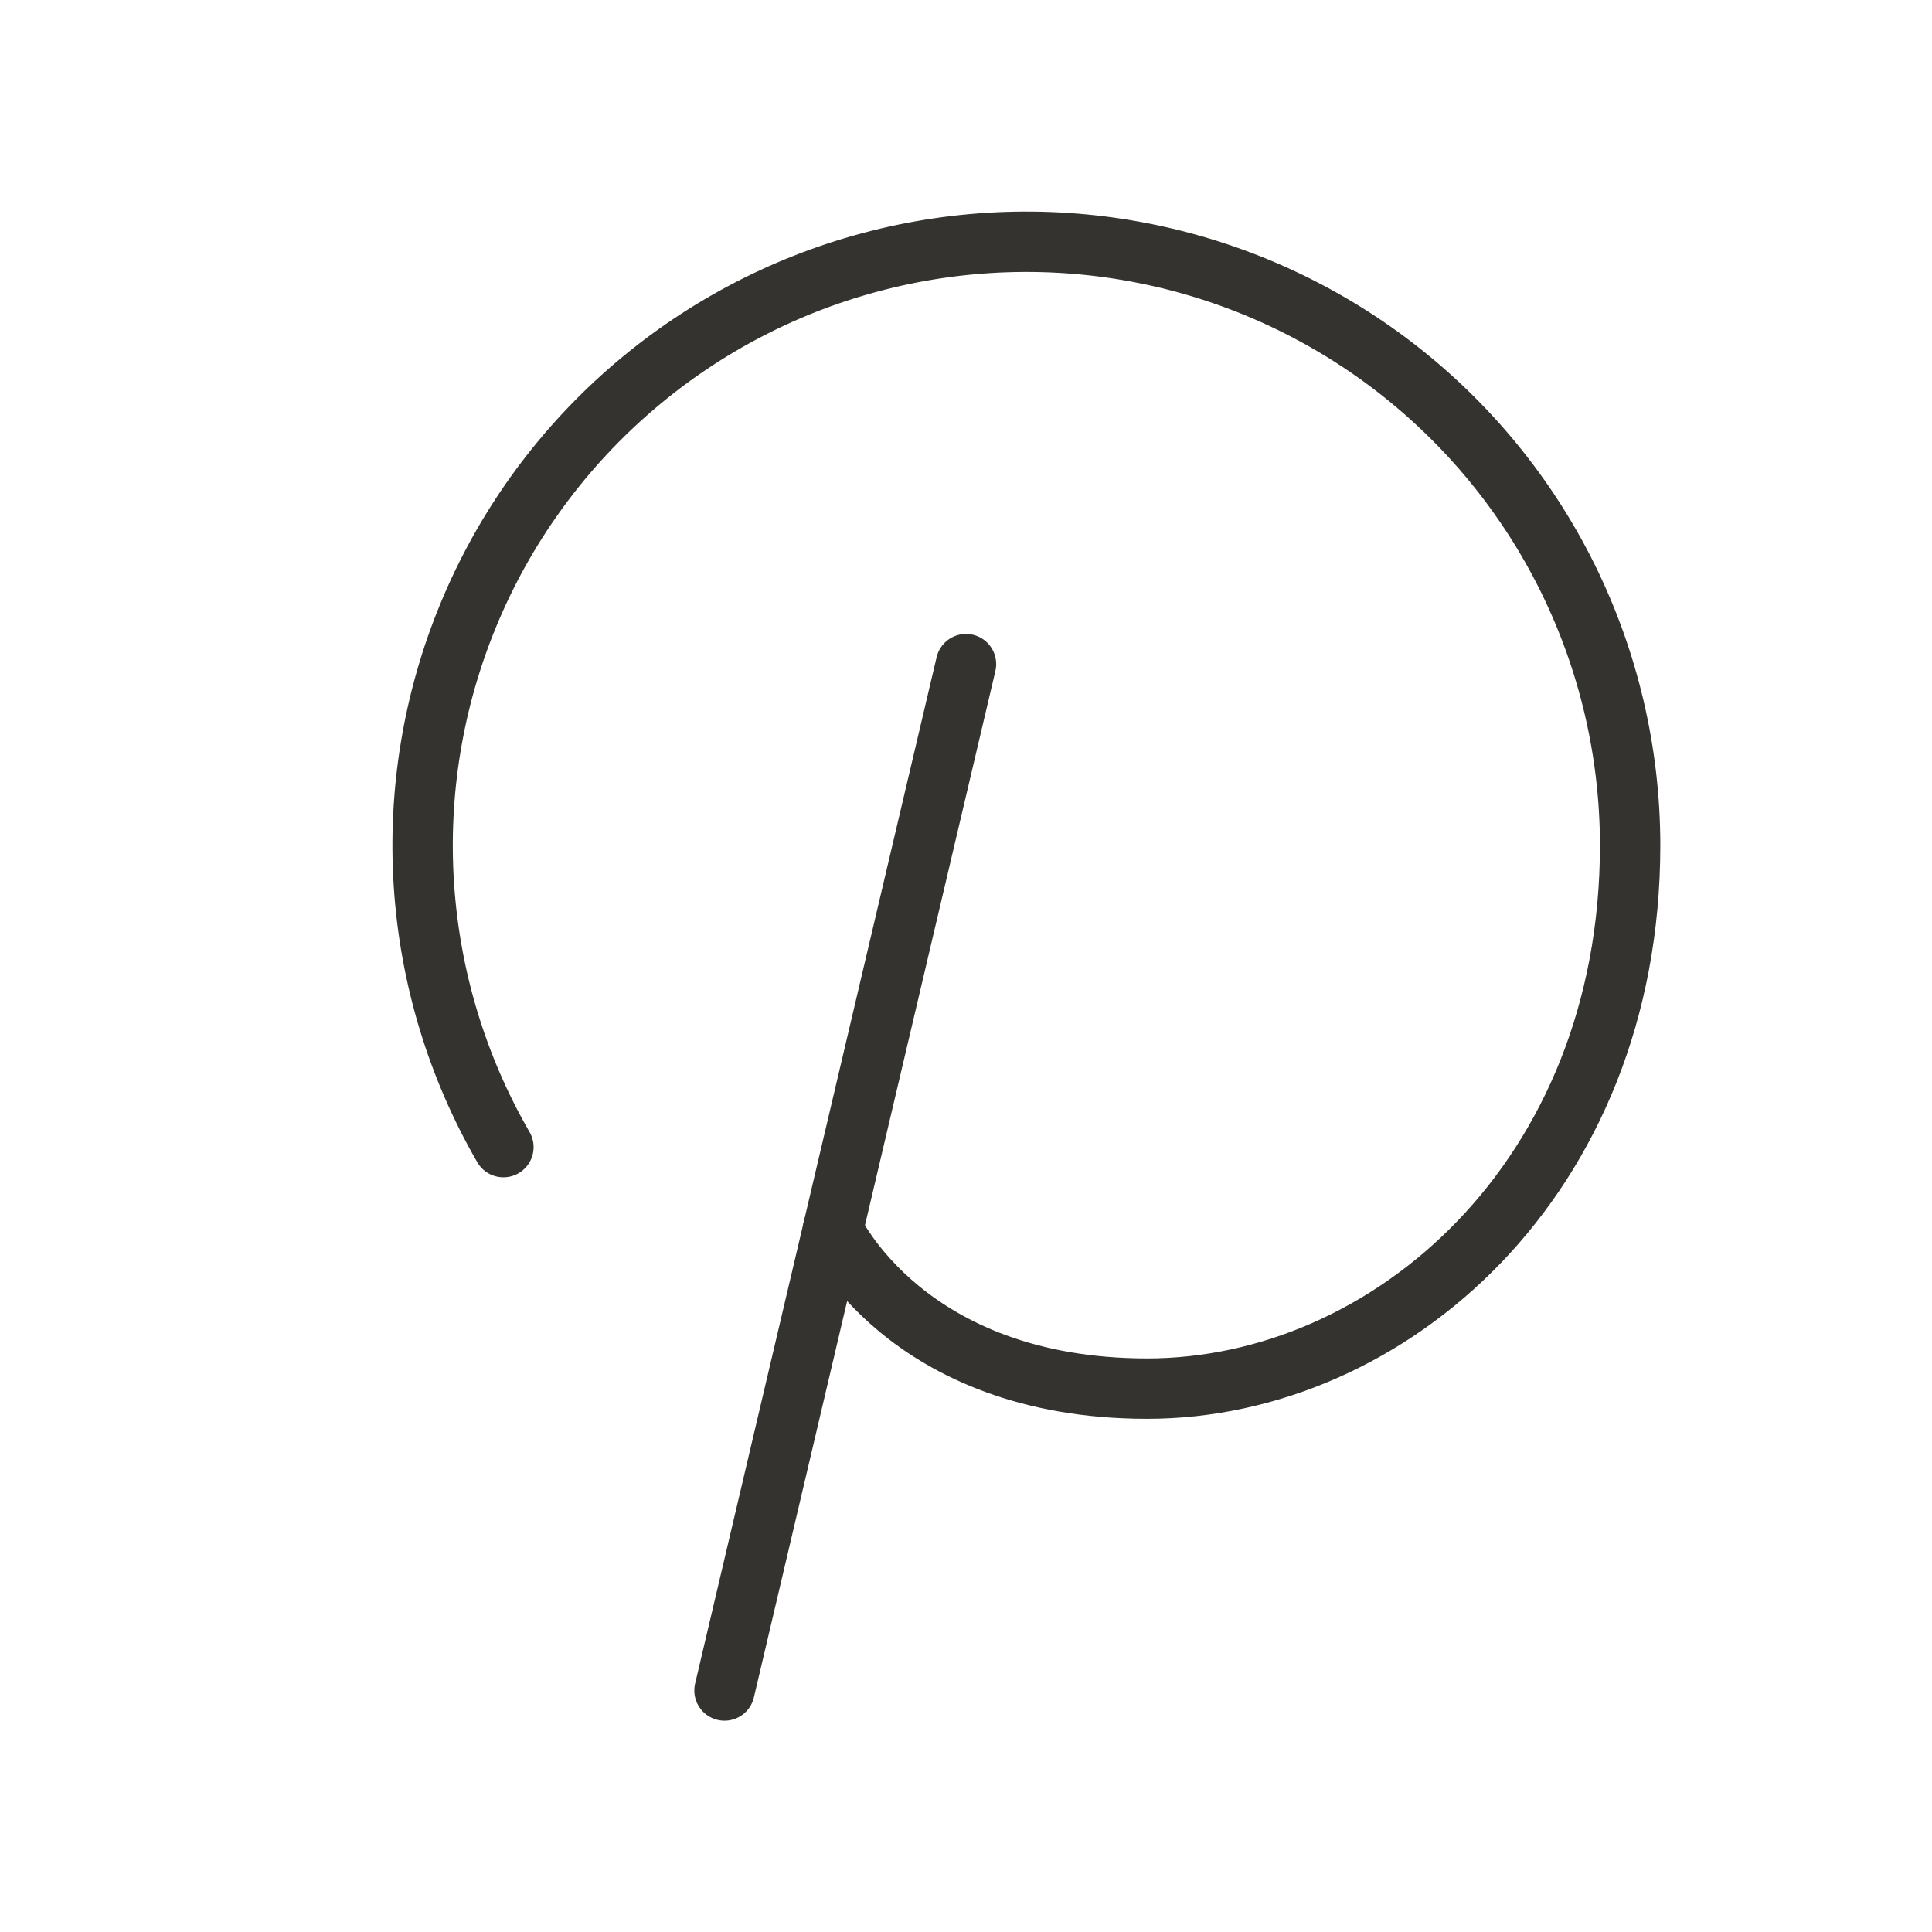
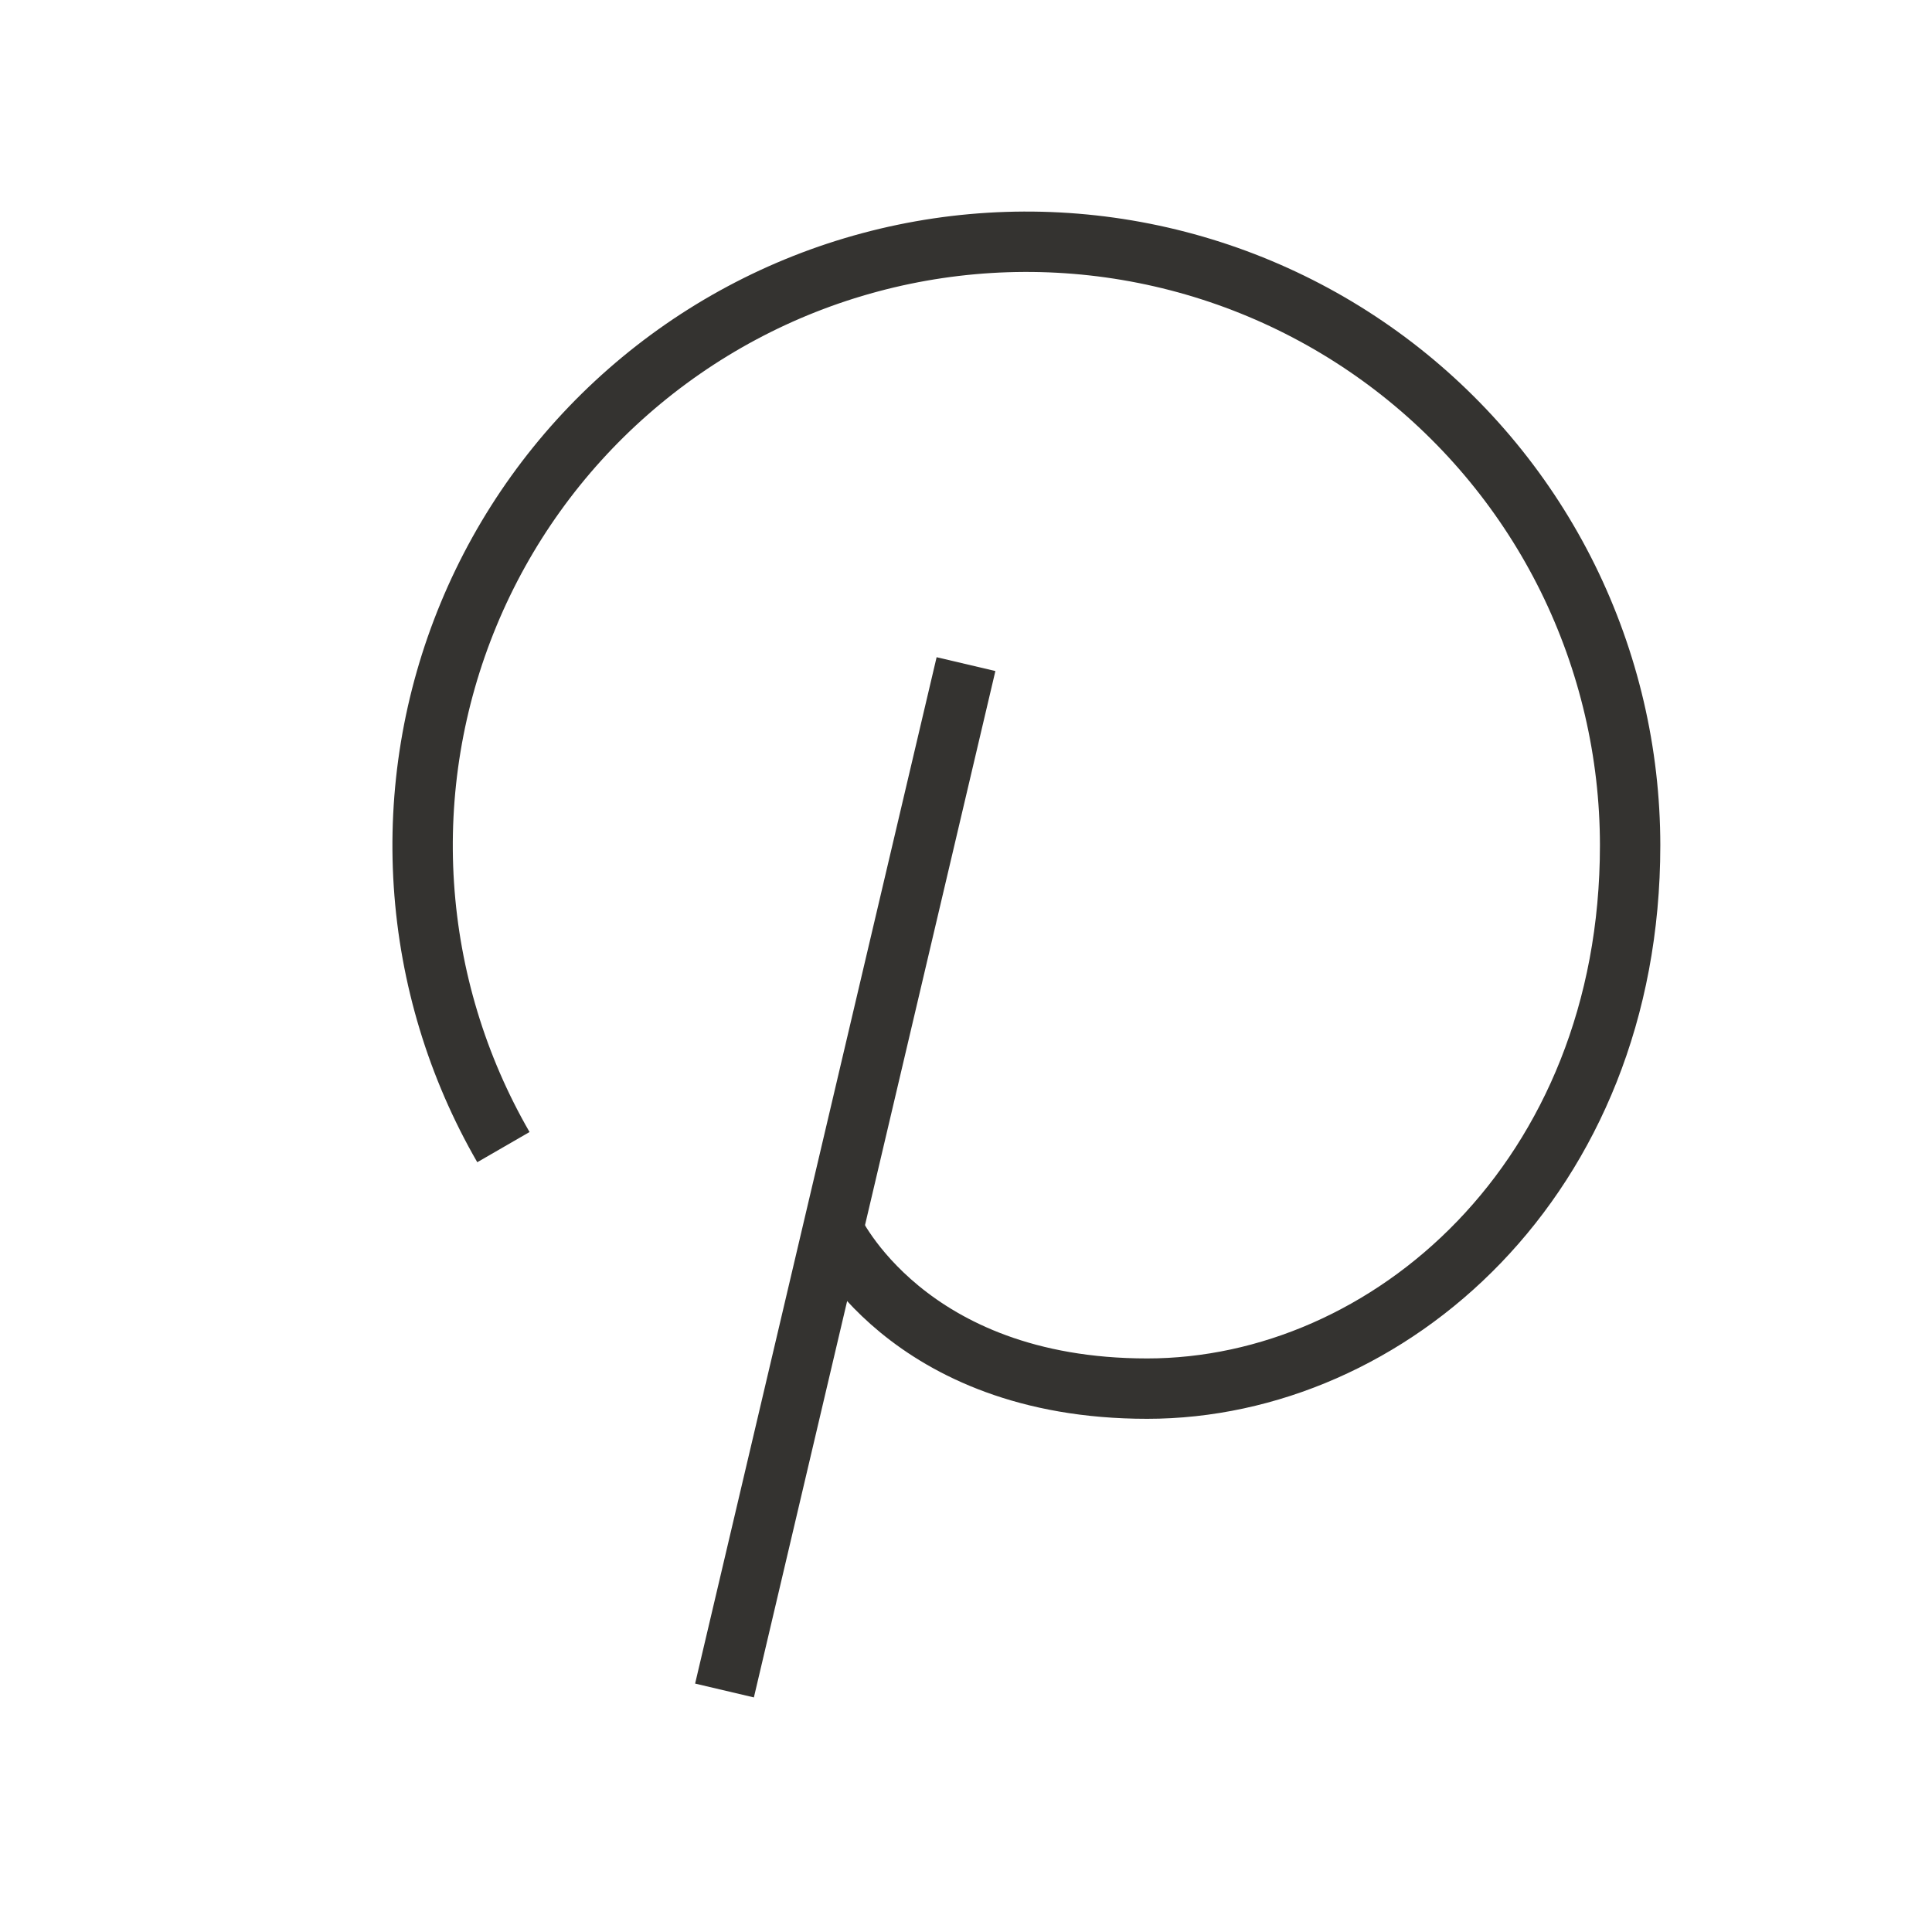
<svg xmlns="http://www.w3.org/2000/svg" width="32" height="32" viewBox="0 0 32 32" fill="none">
-   <path d="M16 11L12 28" stroke="#343330" stroke-linecap="round" stroke-linejoin="round" />
-   <path d="M8.338 19C7.571 17.672 7.121 16.185 7.021 14.655C6.921 13.124 7.175 11.591 7.762 10.175C8.349 8.758 9.254 7.496 10.408 6.485C11.561 5.474 12.931 4.741 14.412 4.345C15.893 3.948 17.446 3.897 18.95 4.196C20.454 4.495 21.869 5.136 23.086 6.069C24.303 7.003 25.289 8.203 25.968 9.578C26.646 10.954 26.999 12.466 27 14C27 19.523 23 23 19 23C15 23 13.796 20.366 13.796 20.366" stroke="#343330" stroke-linecap="round" stroke-linejoin="round" />
+   <path d="M16 11L12 28" stroke="#343330" strokeLinecap="round" strokeLinejoin="round" />
+   <path d="M8.338 19C7.571 17.672 7.121 16.185 7.021 14.655C6.921 13.124 7.175 11.591 7.762 10.175C8.349 8.758 9.254 7.496 10.408 6.485C11.561 5.474 12.931 4.741 14.412 4.345C15.893 3.948 17.446 3.897 18.95 4.196C20.454 4.495 21.869 5.136 23.086 6.069C24.303 7.003 25.289 8.203 25.968 9.578C26.646 10.954 26.999 12.466 27 14C27 19.523 23 23 19 23C15 23 13.796 20.366 13.796 20.366" stroke="#343330" strokeLinecap="round" strokeLinejoin="round" />
</svg>
